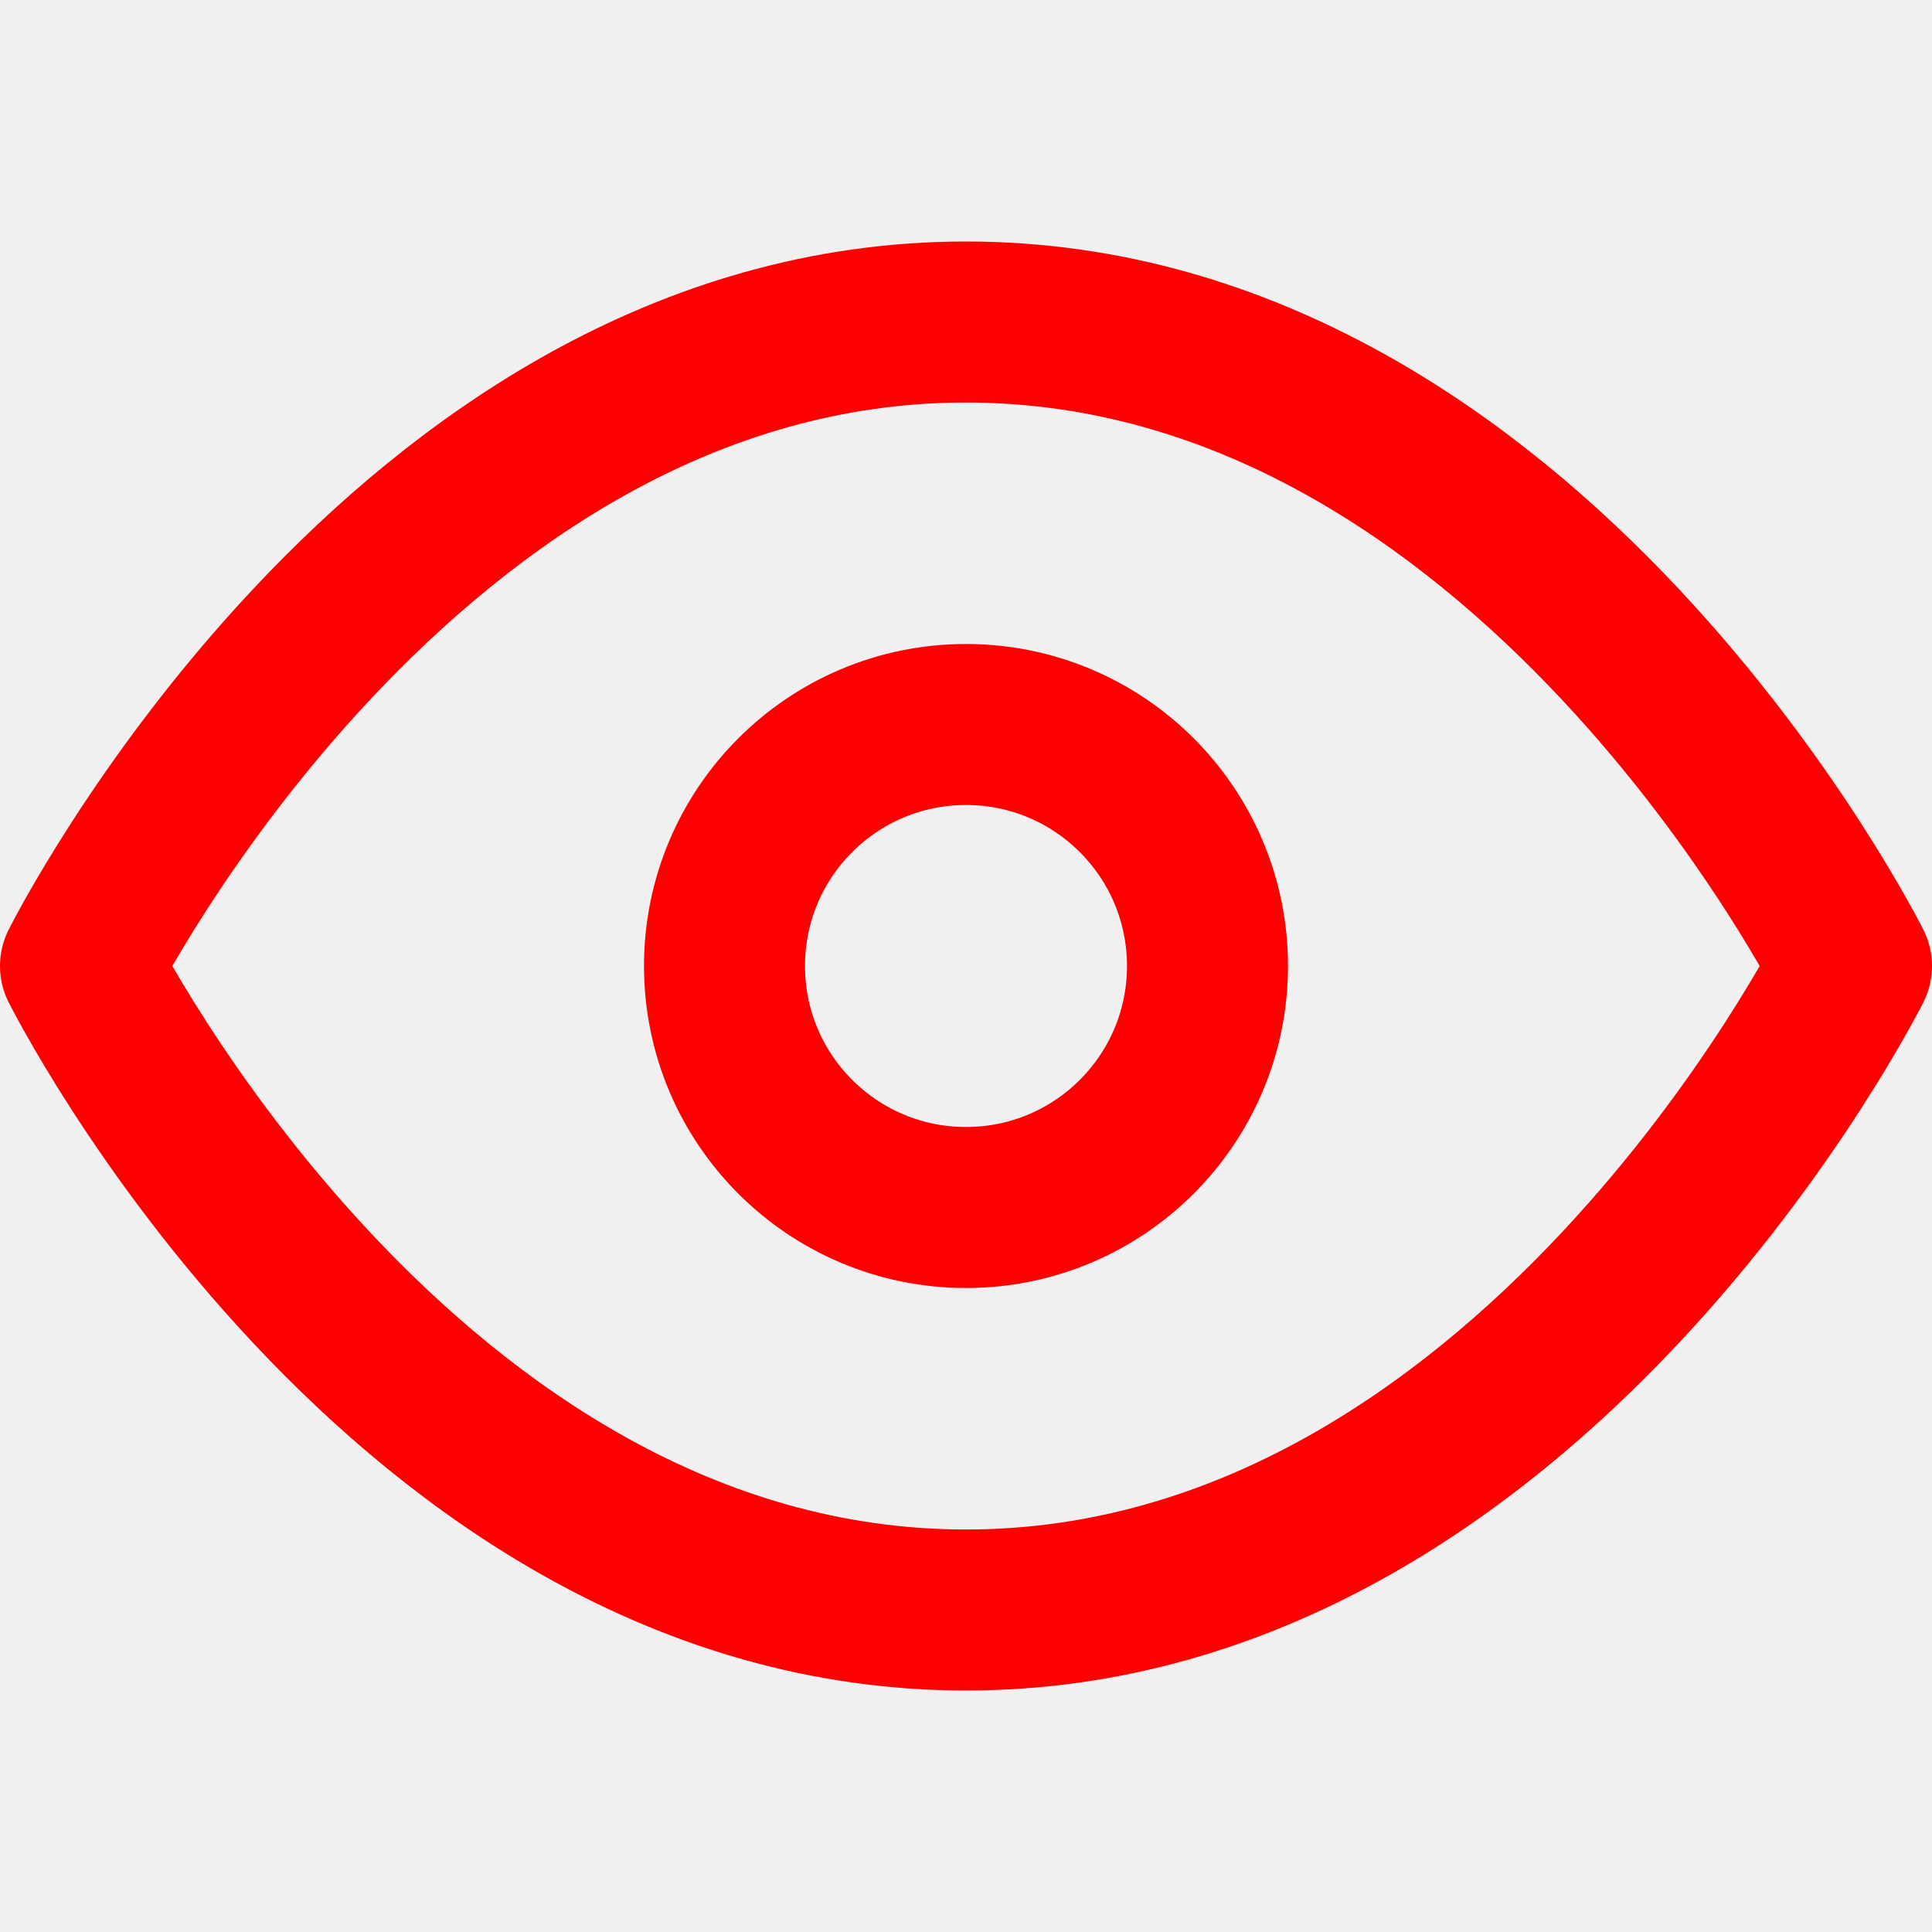
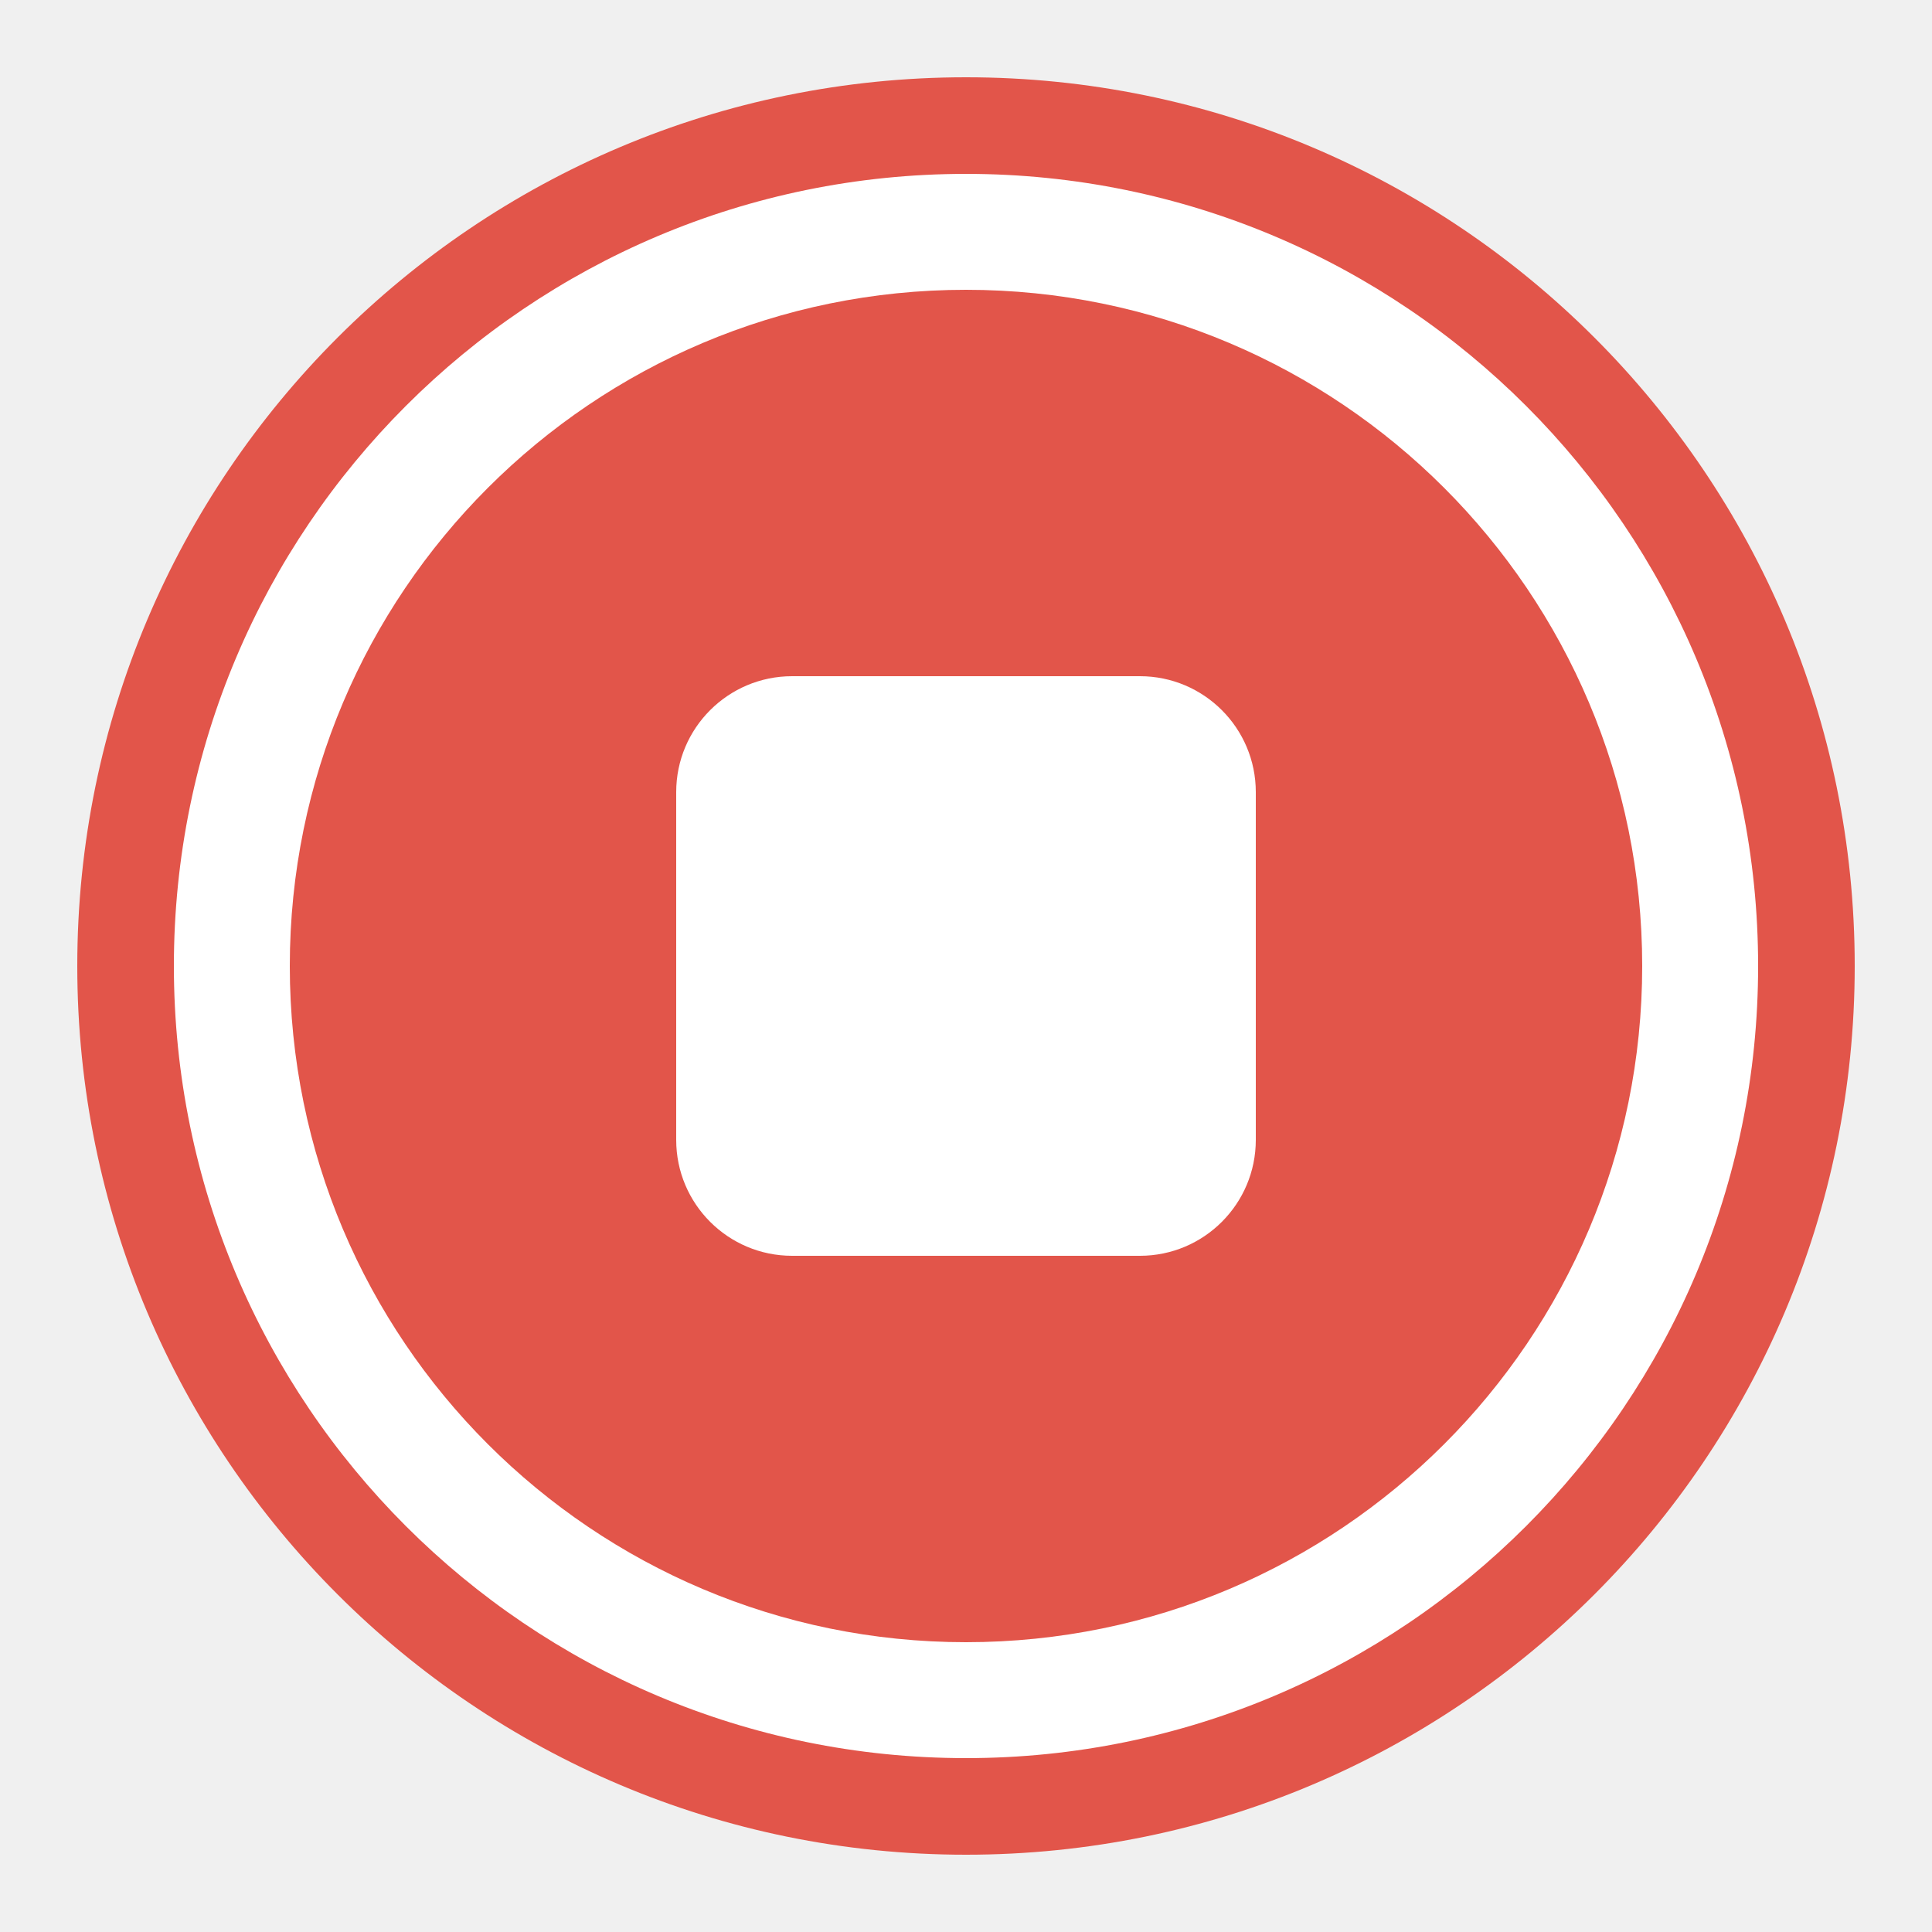
- <svg xmlns="http://www.w3.org/2000/svg" viewBox="0 0 24 24" fill="none" stroke="red" stroke-width="2" stroke-linecap="round" stroke-linejoin="round">
-   <path d="M1 12s4-8 11-8 11 8 11 8-4 8-11 8-11-8-11-8z" />
-   <circle cx="12" cy="12" r="3" />
+ <svg xmlns="http://www.w3.org/2000/svg" viewBox="0 0 200 200" width="200" height="200" role="img" aria-label="Reveal">
+   <circle cx="100" cy="100" r="92" fill="#e2554a" />
+   <circle cx="100" cy="100" r="82" fill="#ffffff" />
+   <circle cx="100" cy="100" r="70" fill="#e2554a" />
+   <rect x="70" y="70" width="60" height="60" rx="12" ry="12" fill="#ffffff" />
</svg>
